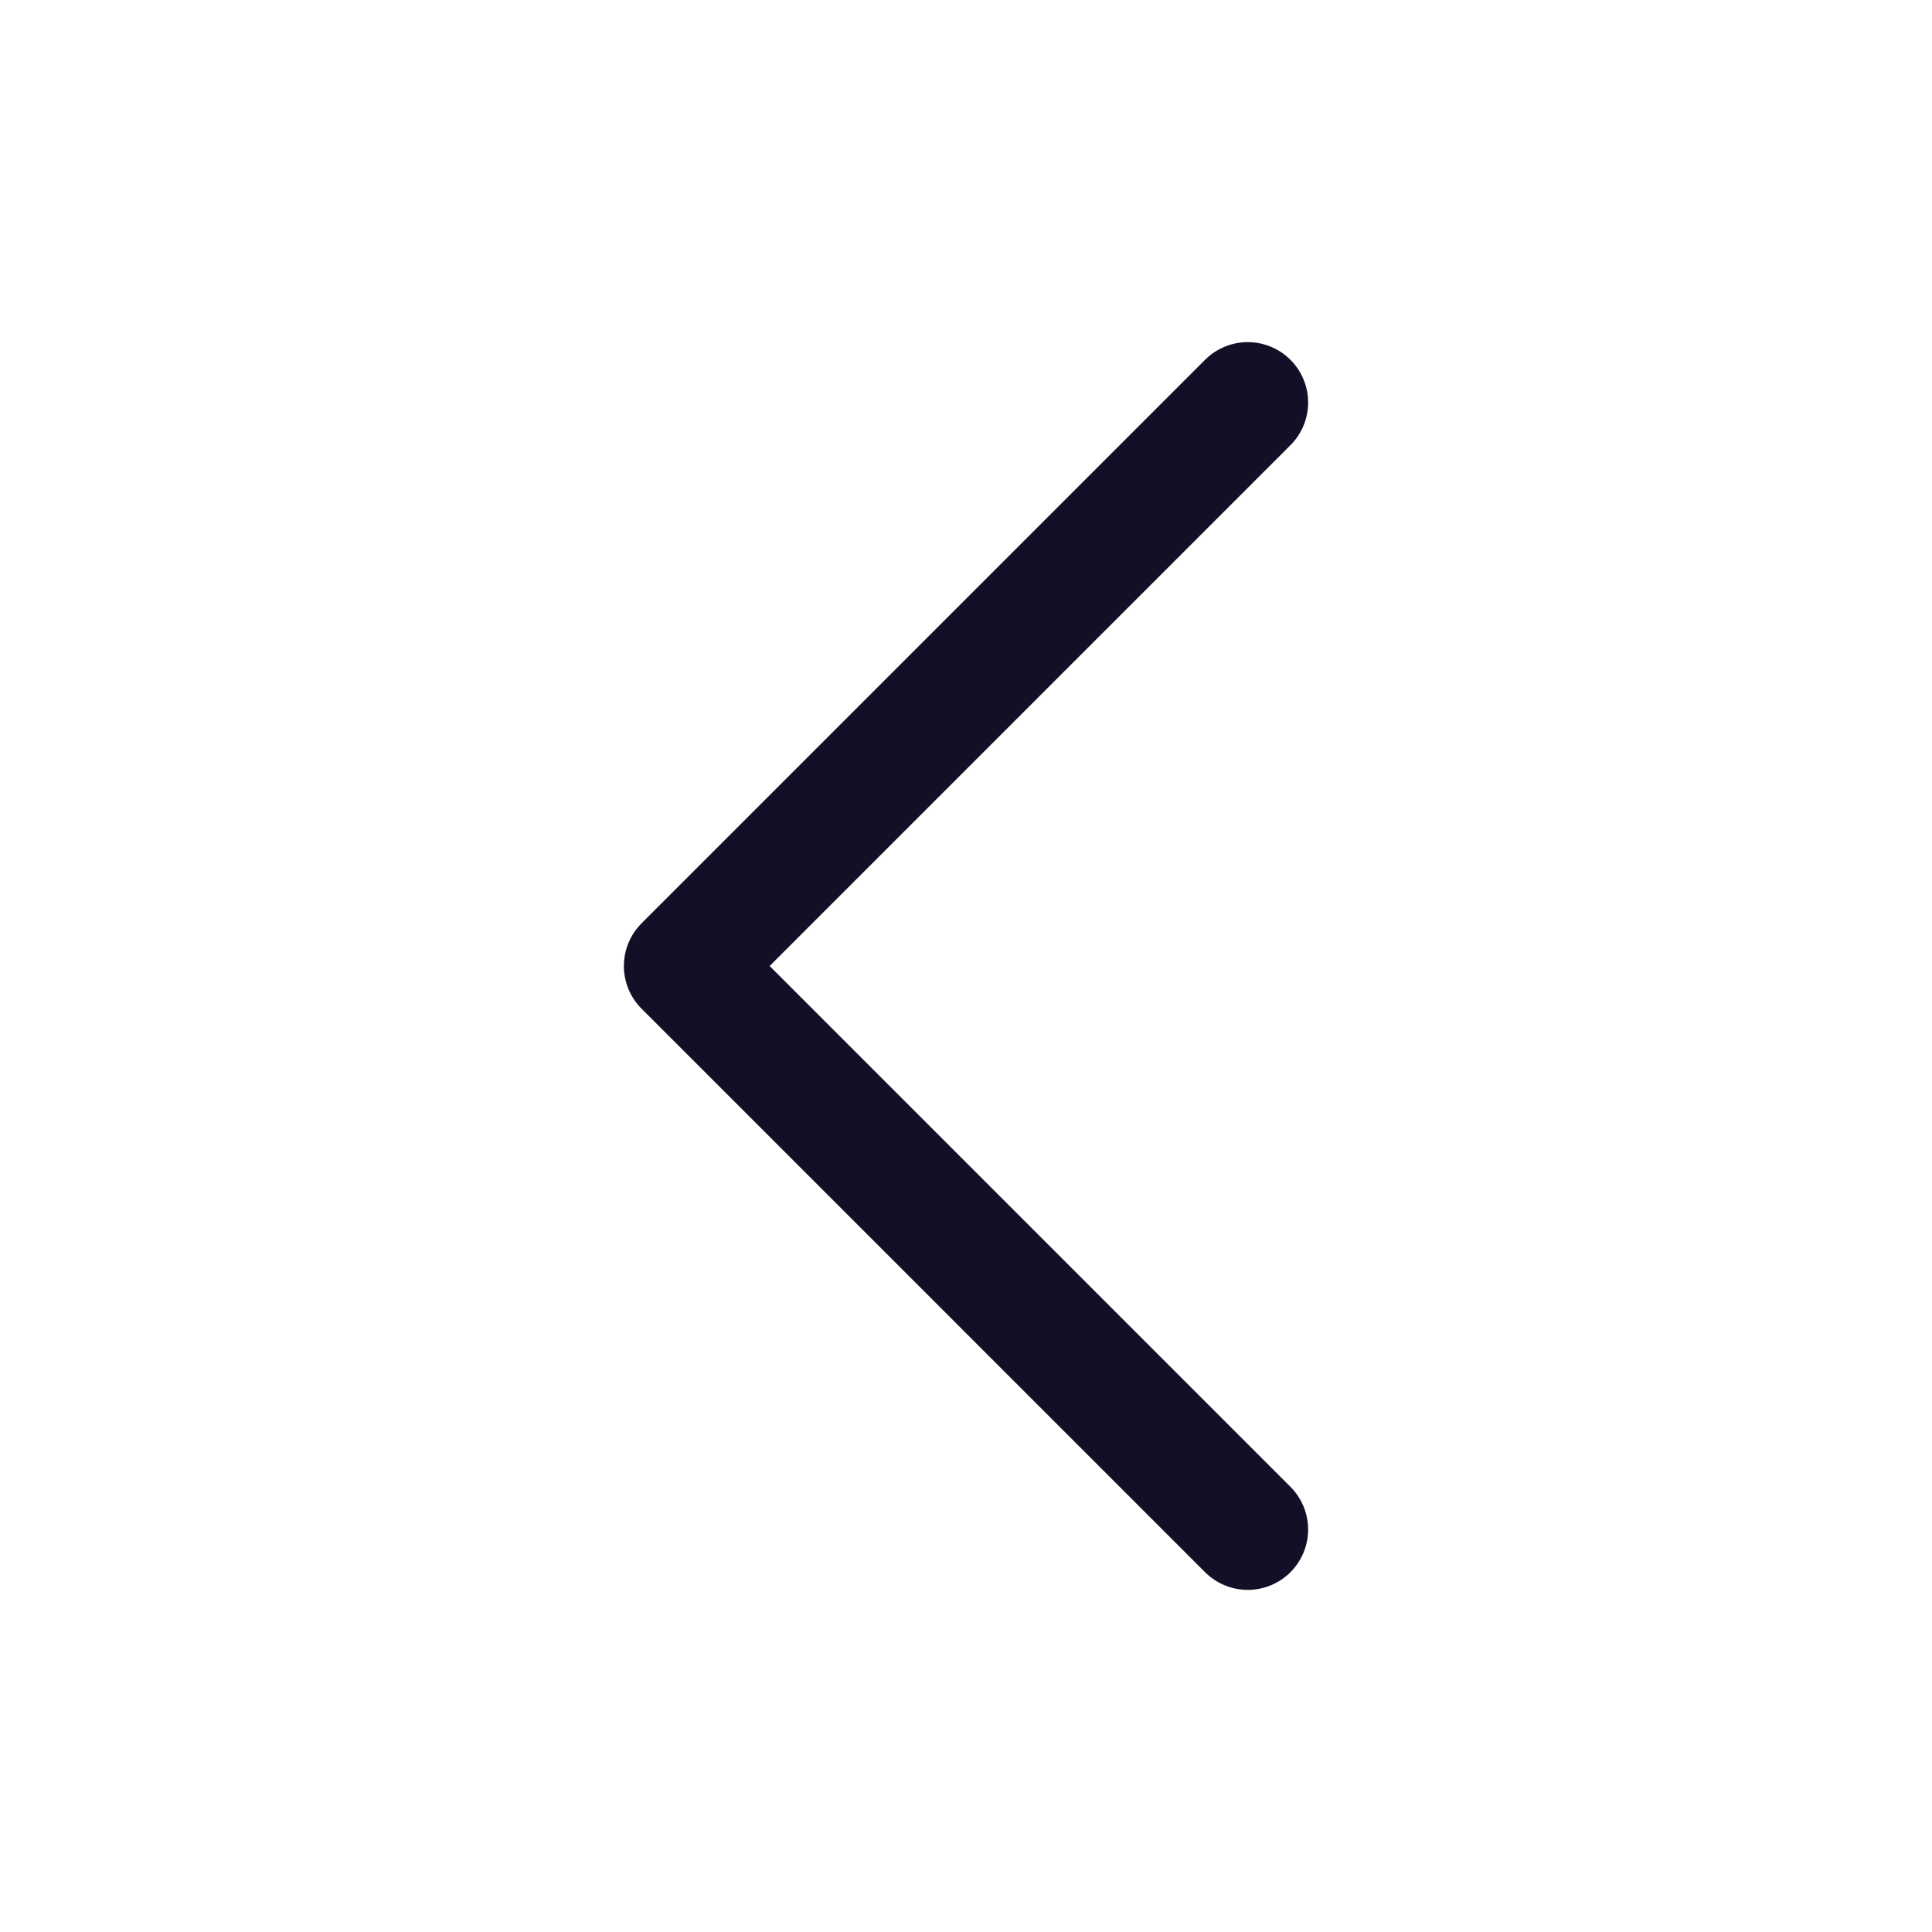
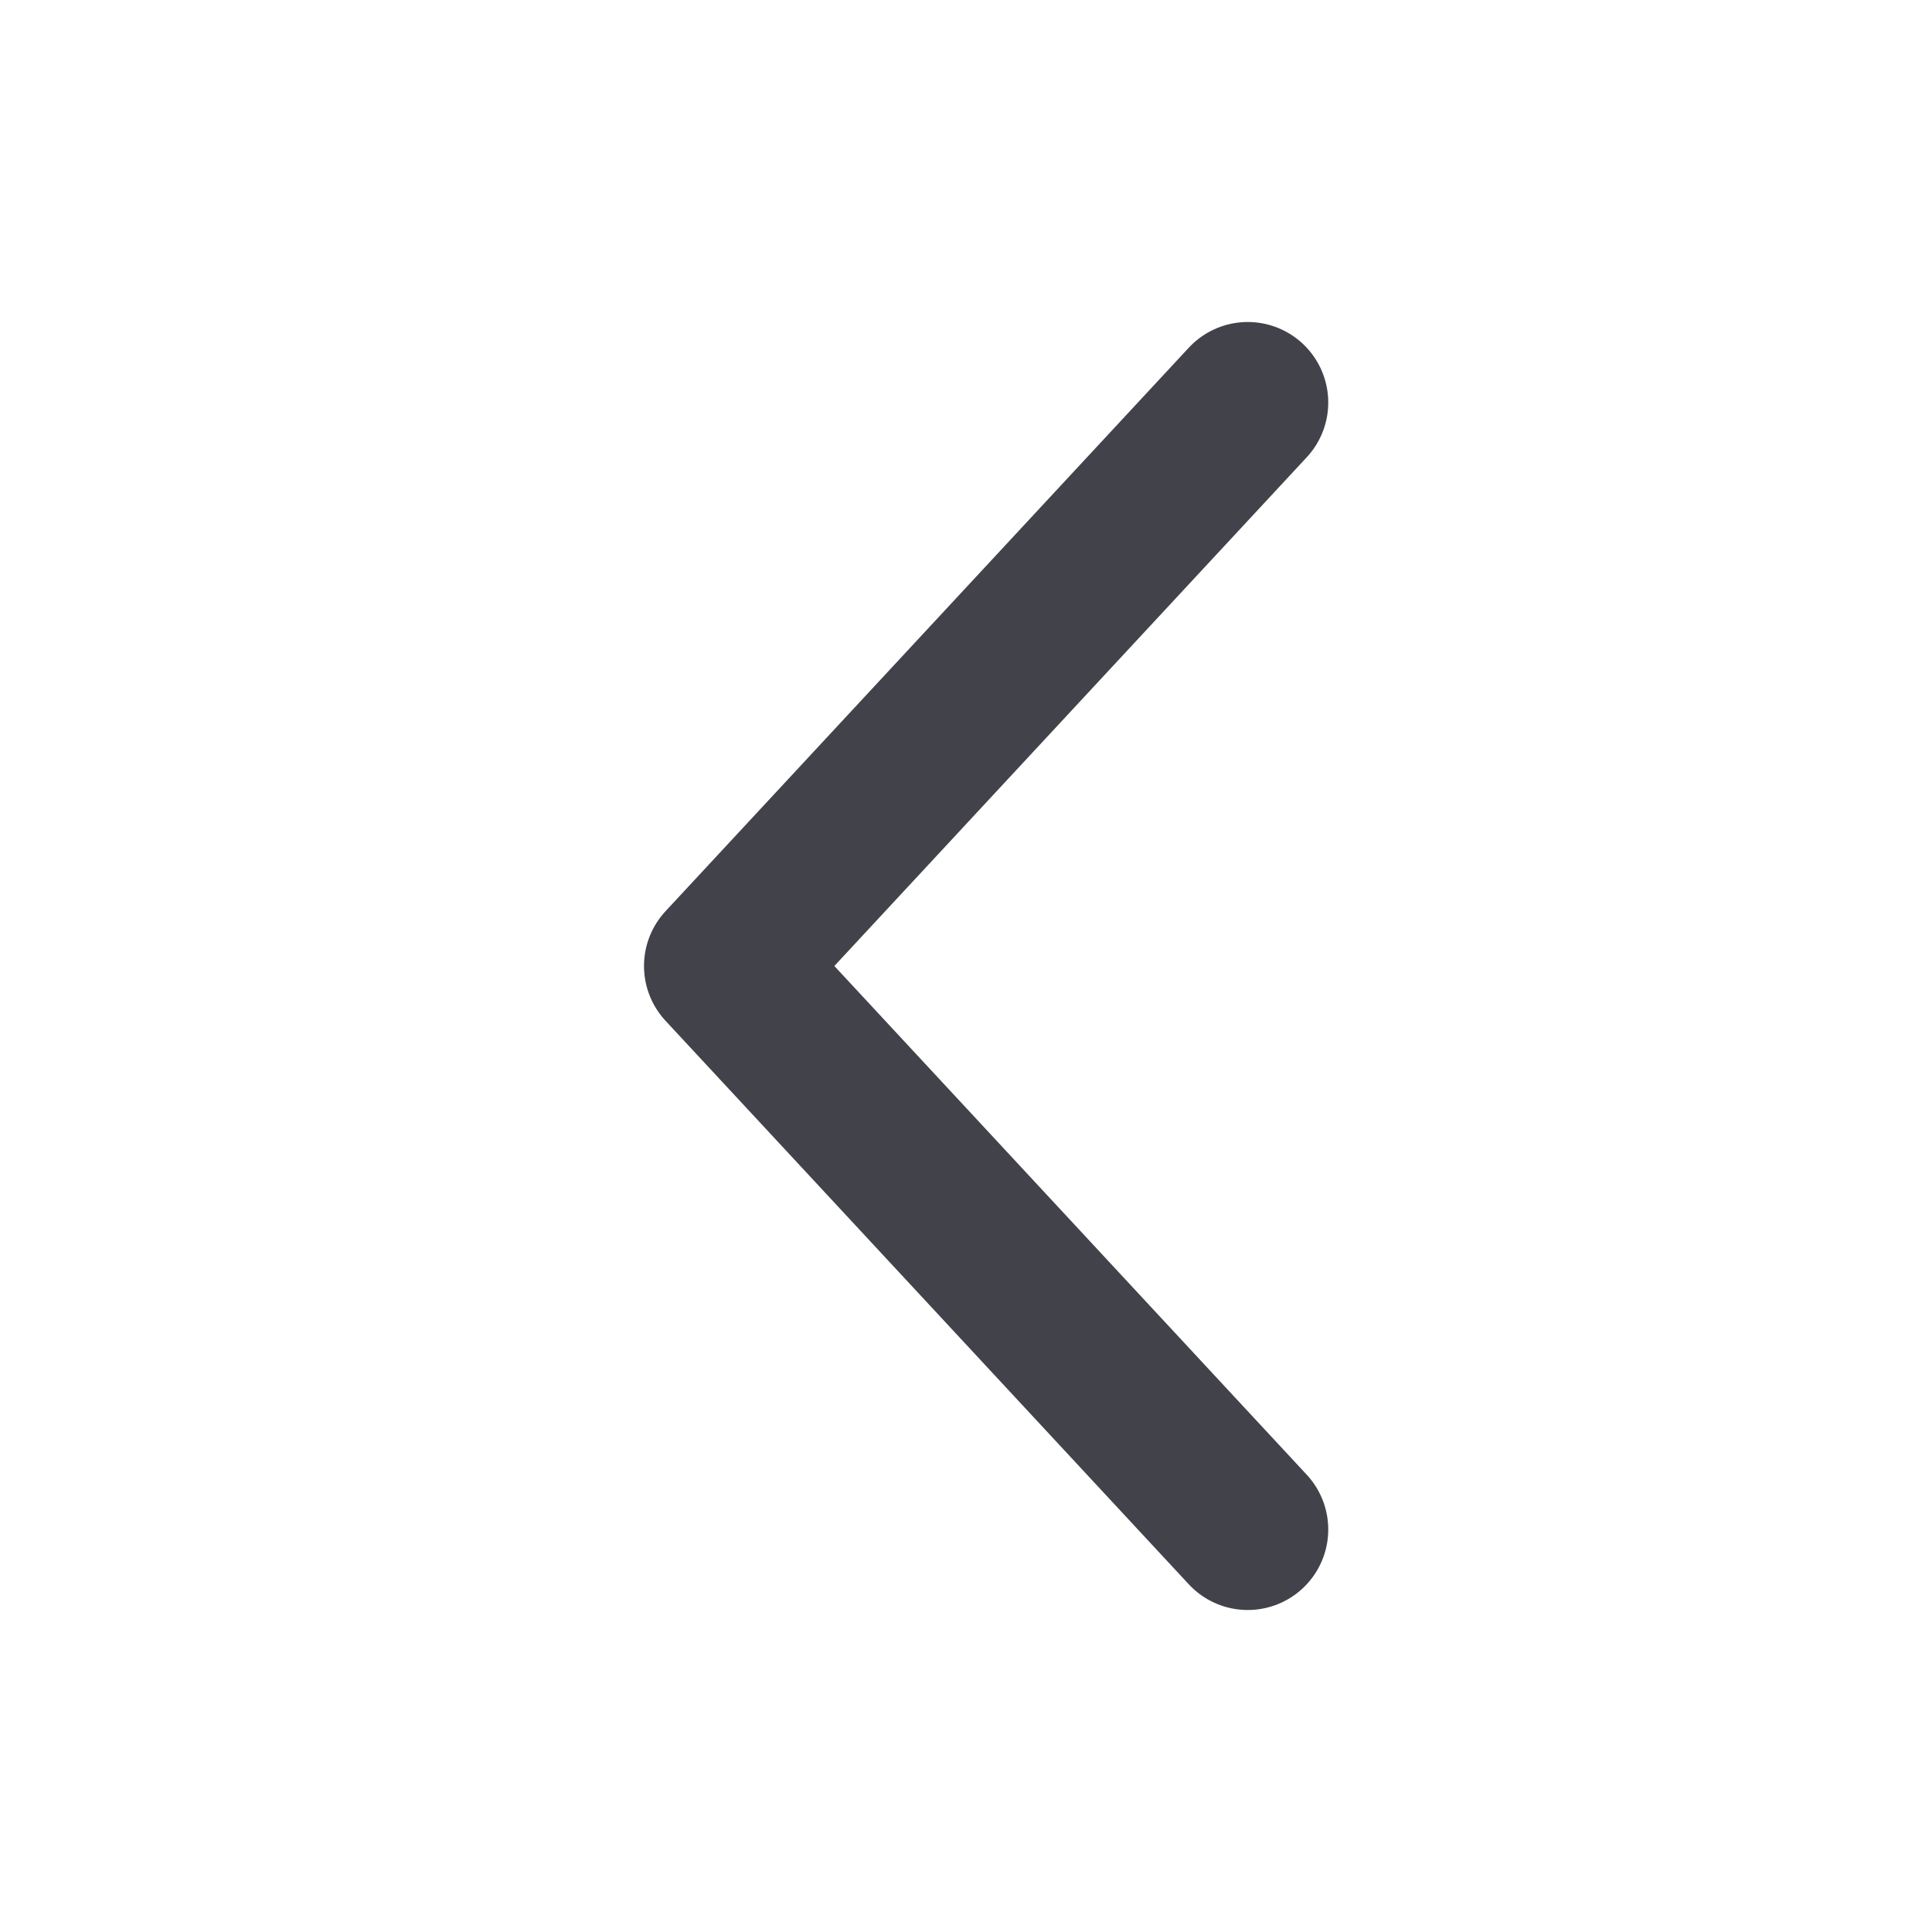
<svg xmlns="http://www.w3.org/2000/svg" width="24" height="24" viewBox="0 0 24 24" fill="none">
-   <path d="M15.5 19L8.5 12L15.5 5" stroke="#130F26" stroke-width="1.5" stroke-linecap="round" stroke-linejoin="round" />
+   <path d="M15.5 5L9 12L15.5 19" stroke="#42424A" stroke-width="2" stroke-linecap="round" stroke-linejoin="round" />
</svg>
